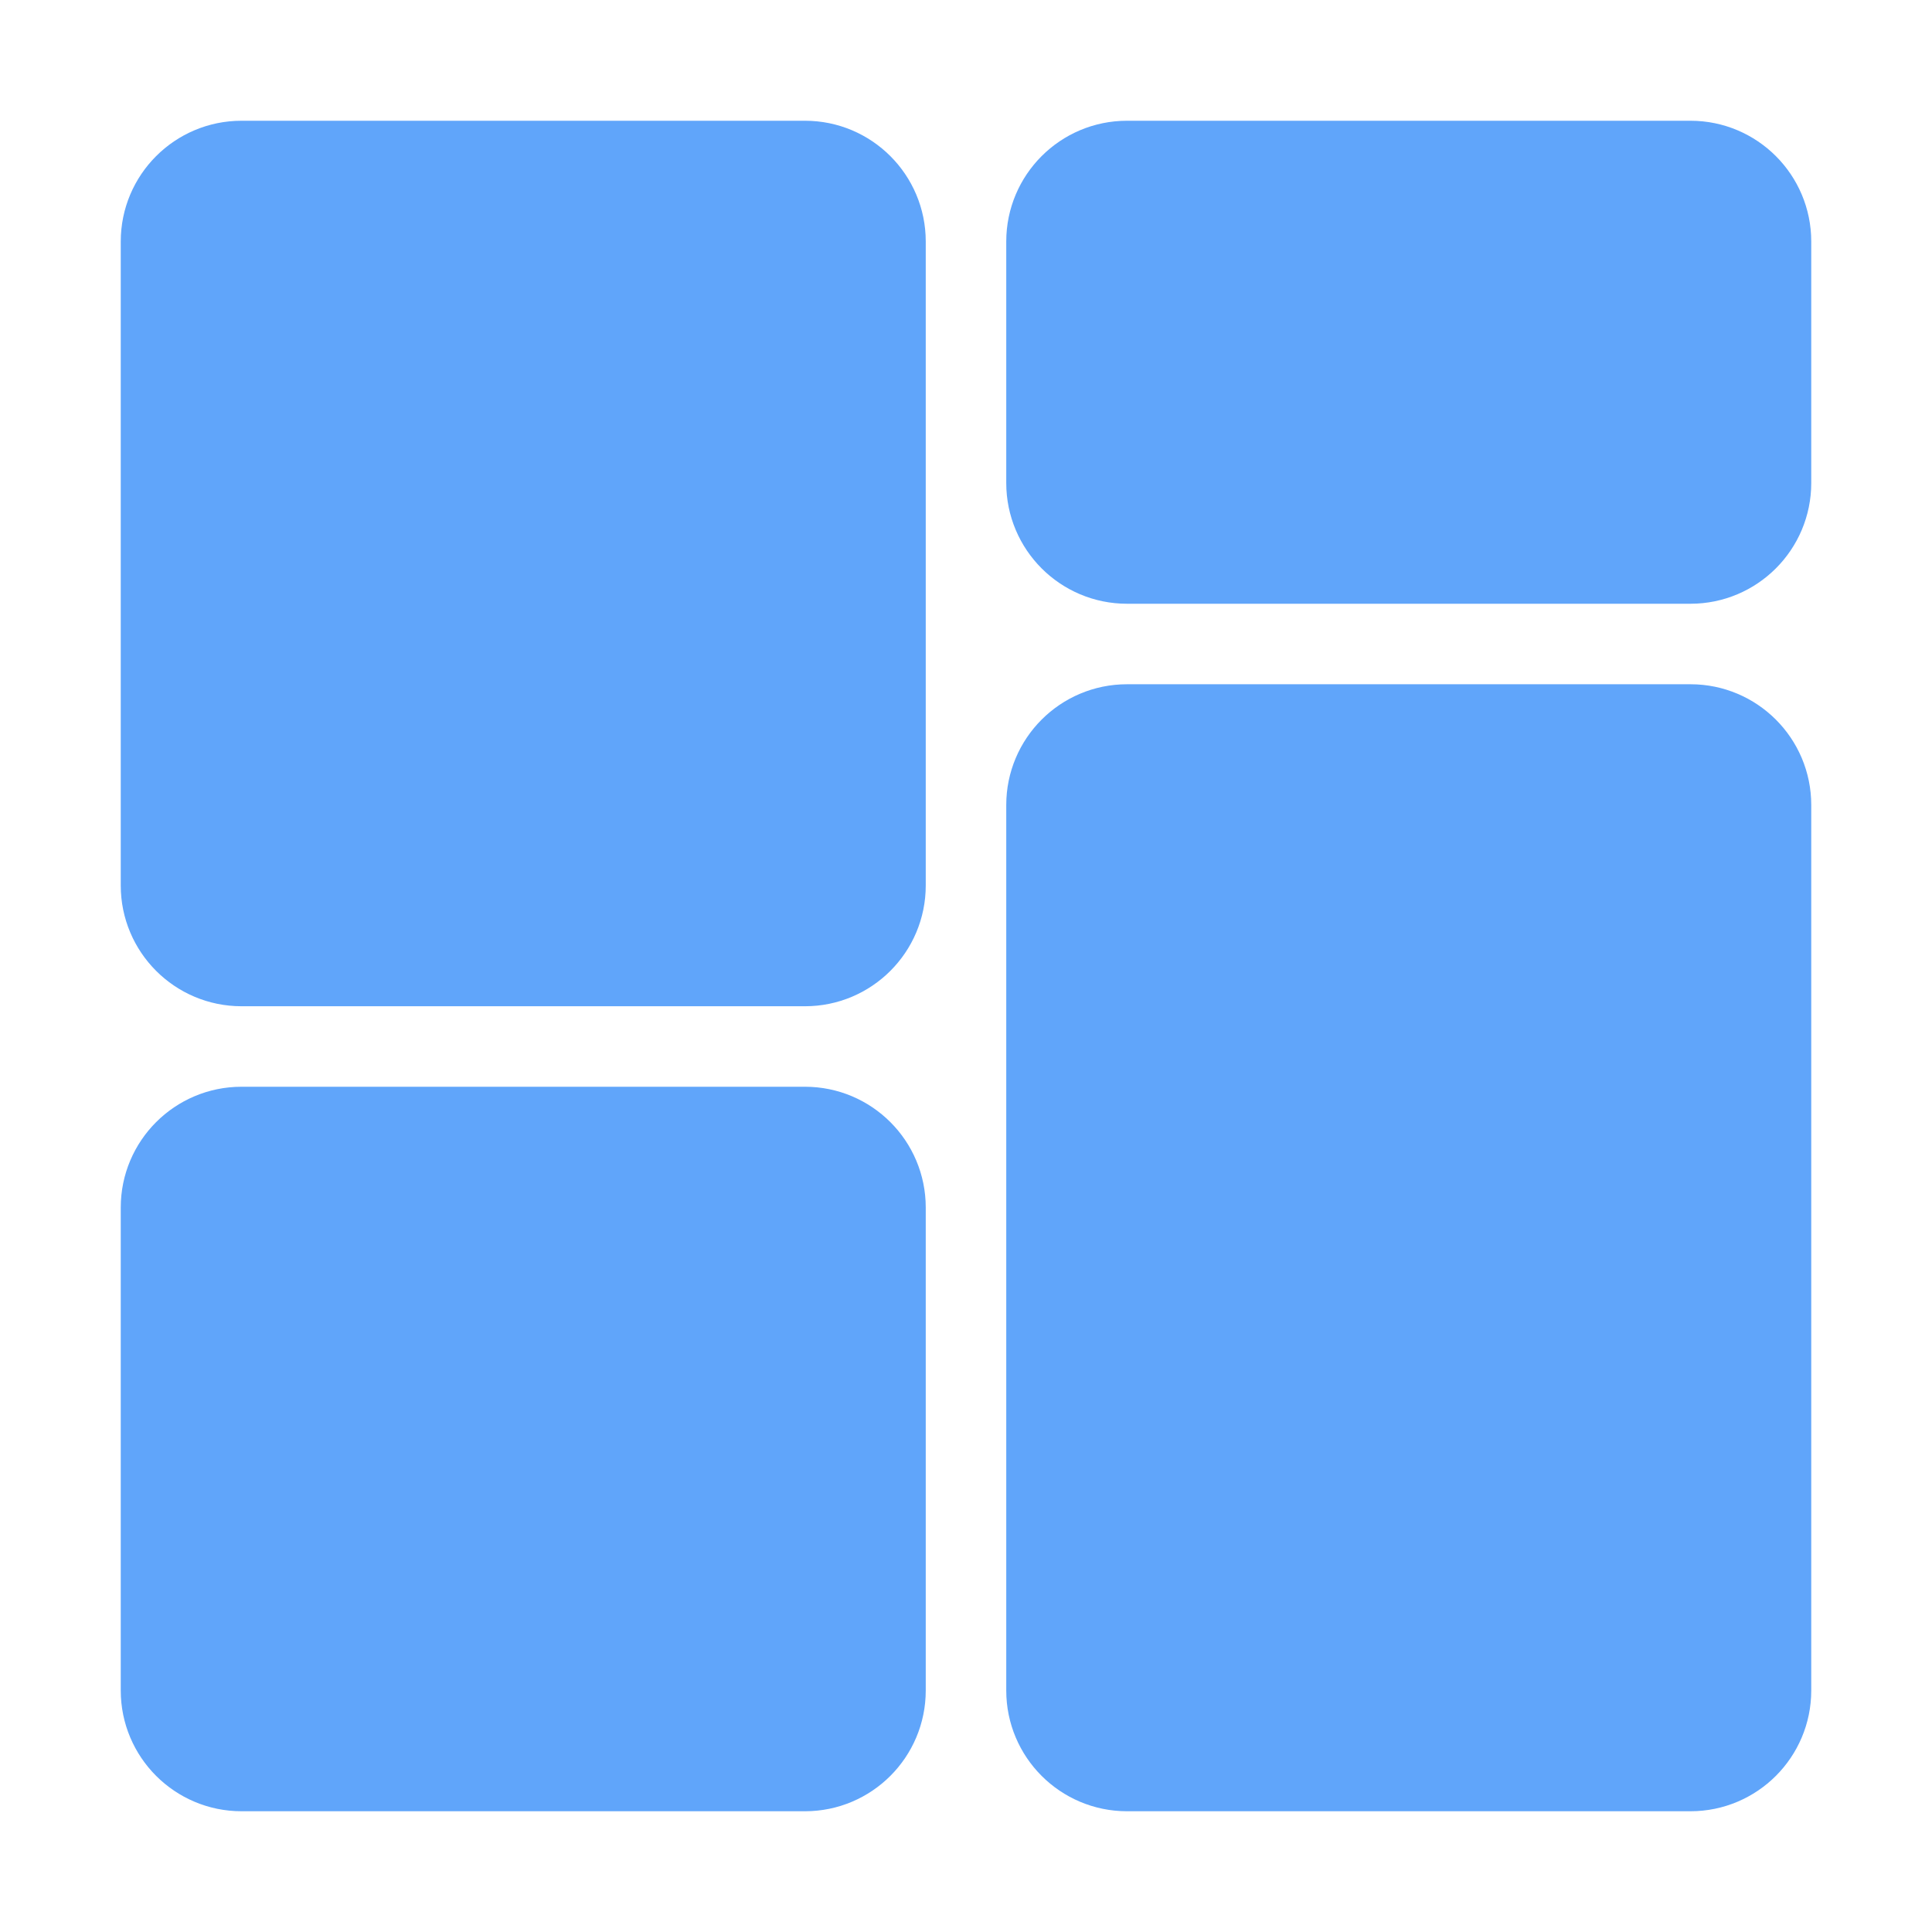
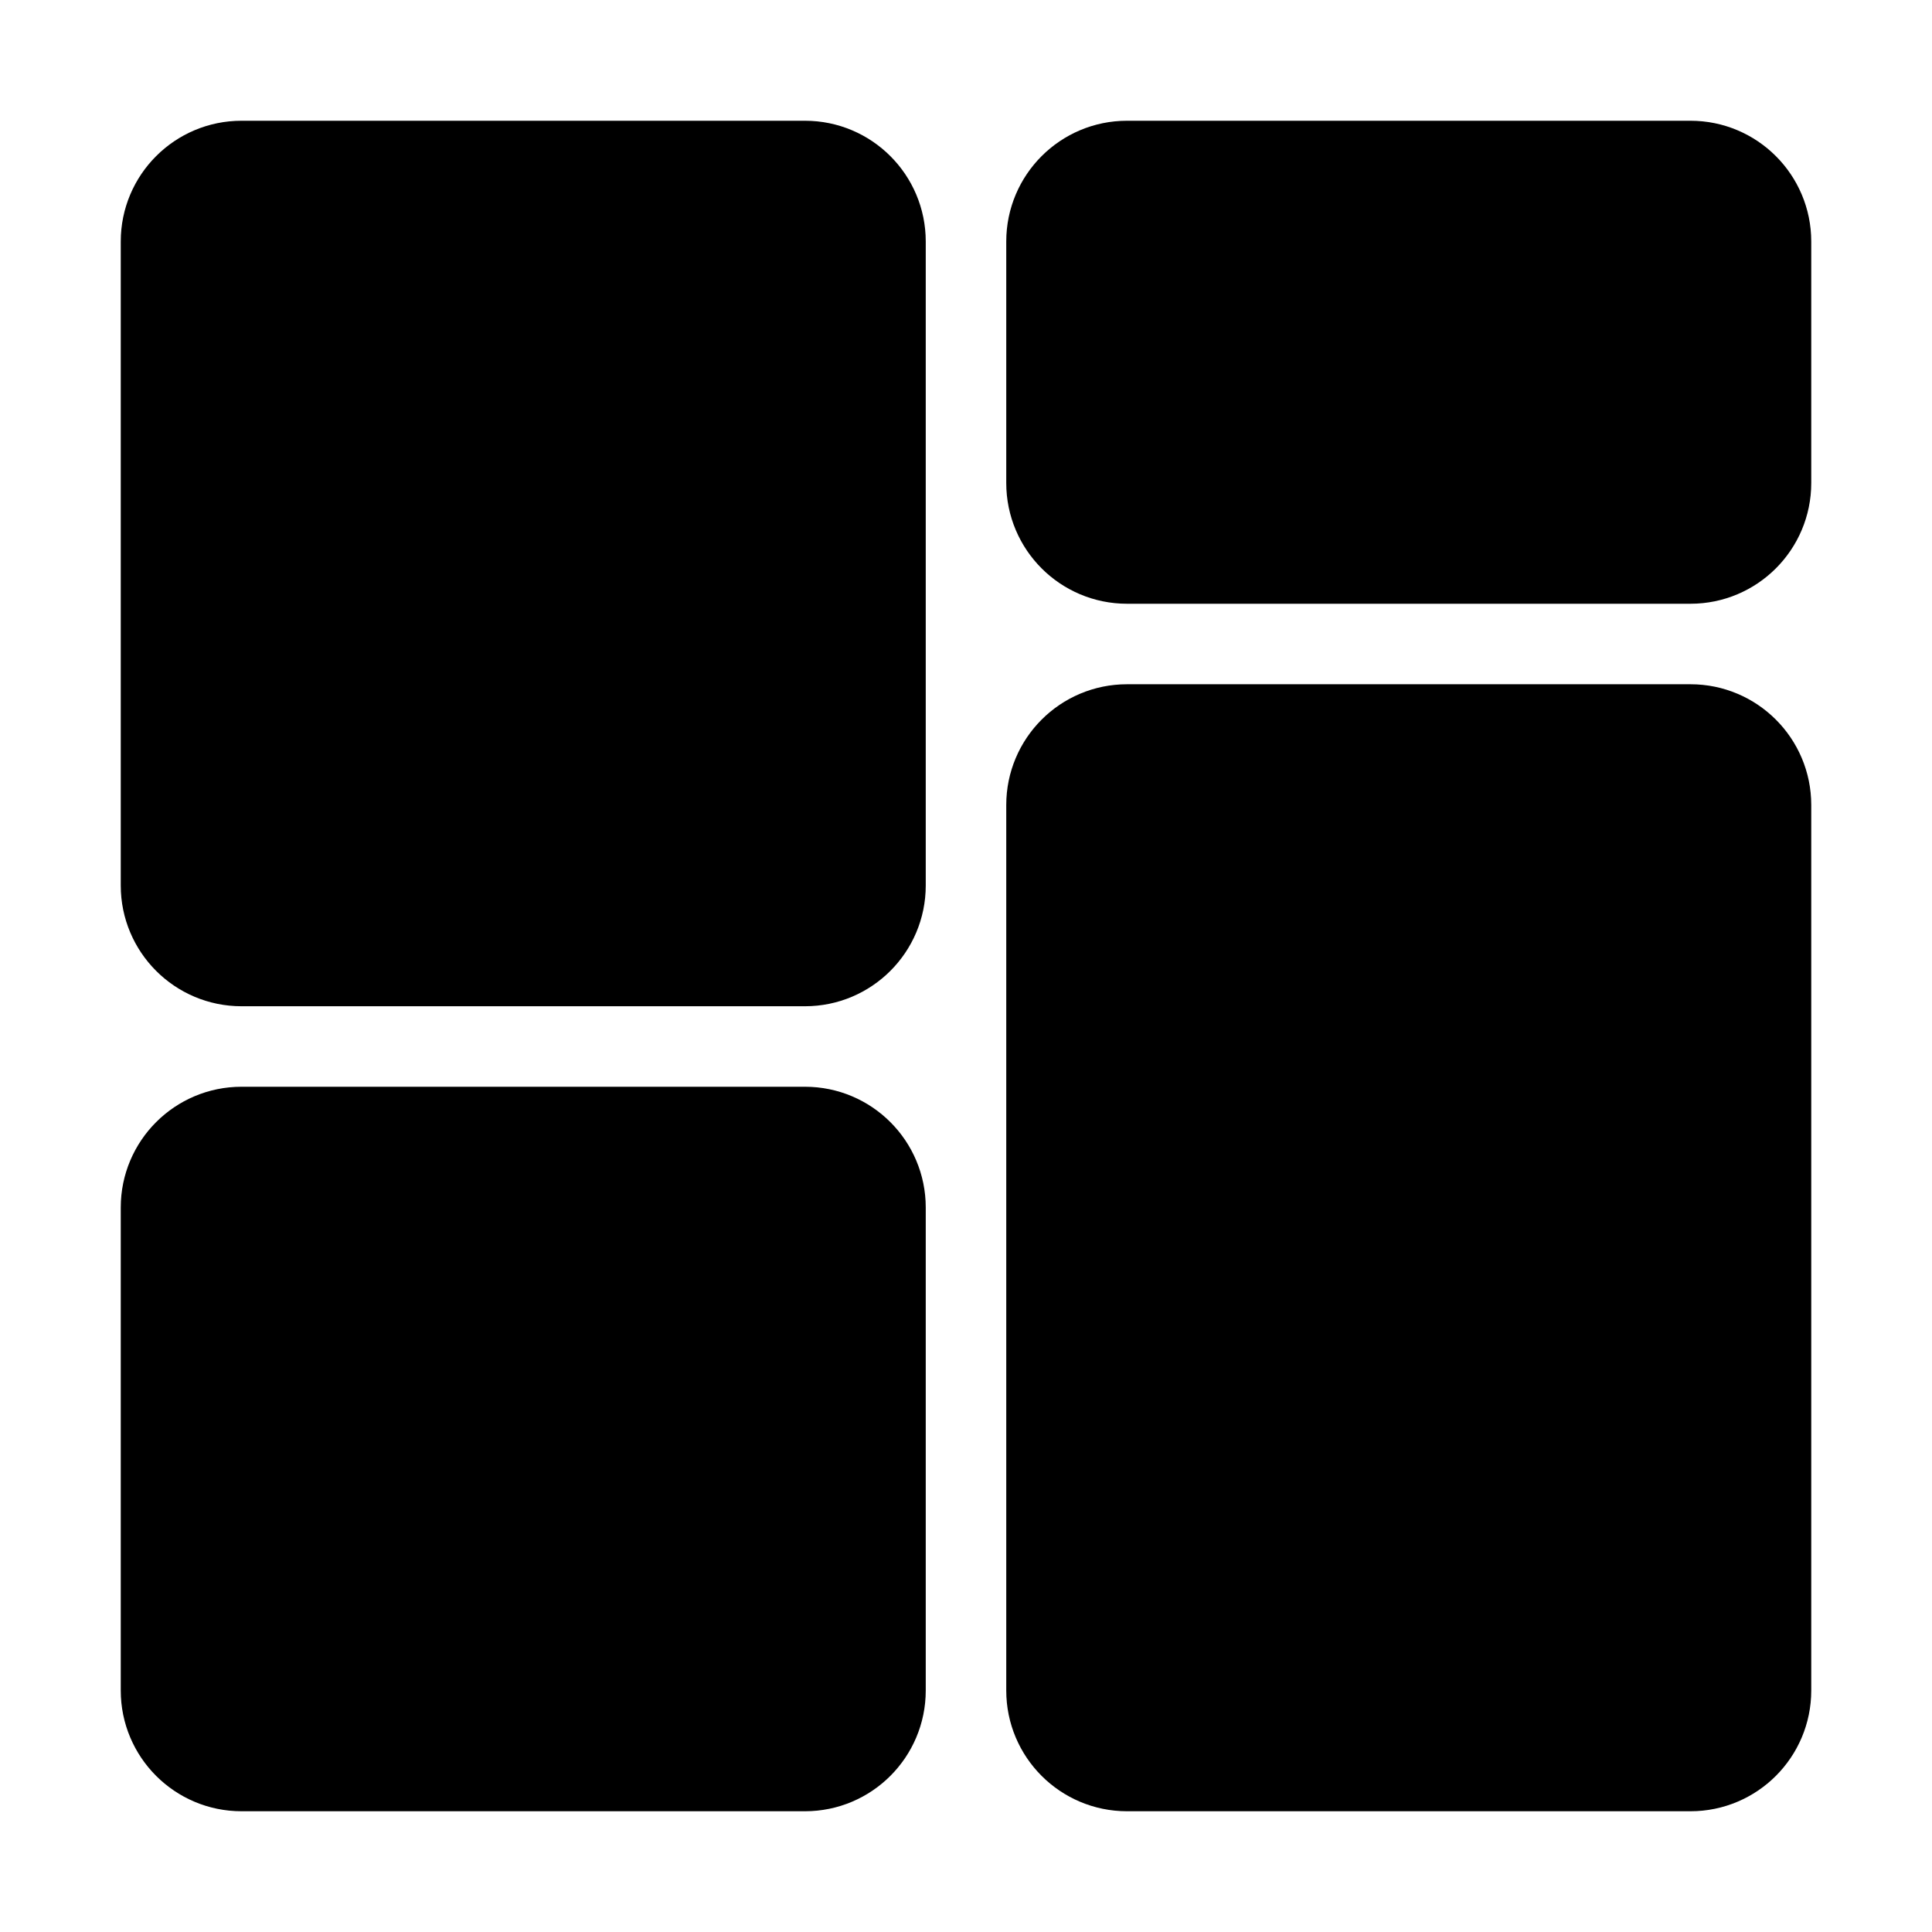
- <svg xmlns="http://www.w3.org/2000/svg" fill="#60a5fa" width="800px" height="800px" viewBox="0 0 24 24" stroke="#60a5fa">
+ <svg xmlns="http://www.w3.org/2000/svg" fill="#000000" width="800px" height="800px" viewBox="0 0 24 24" stroke="#000000">
  <g id="SVGRepo_bgCarrier" stroke-width="0" />
  <g id="SVGRepo_tracerCarrier" stroke-linecap="round" stroke-linejoin="round" />
  <g id="SVGRepo_iconCarrier">
    <path fill-rule="evenodd" d="M10,14 C10.552,14 11,14.448 11,15 L11,21 C11,21.552 10.552,22 10,22 L3,22 C2.448,22 2,21.552 2,21 L2,15 C2,14.448 2.448,14 3,14 L10,14 Z M21,9 C21.552,9 22,9.448 22,10 L22,21 C22,21.552 21.552,22 21,22 L14,22 C13.448,22 13,21.552 13,21 L13,10 C13,9.448 13.448,9 14,9 L21,9 Z M10,2 C10.552,2 11,2.448 11,3 L11,11 C11,11.552 10.552,12 10,12 L3,12 C2.448,12 2,11.552 2,11 L2,3 C2,2.448 2.448,2 3,2 L10,2 Z M21,2 C21.552,2 22,2.448 22,3 L22,6 C22,6.552 21.552,7 21,7 L14,7 C13.448,7 13,6.552 13,6 L13,3 C13,2.448 13.448,2 14,2 L21,2 Z" />
  </g>
</svg>
